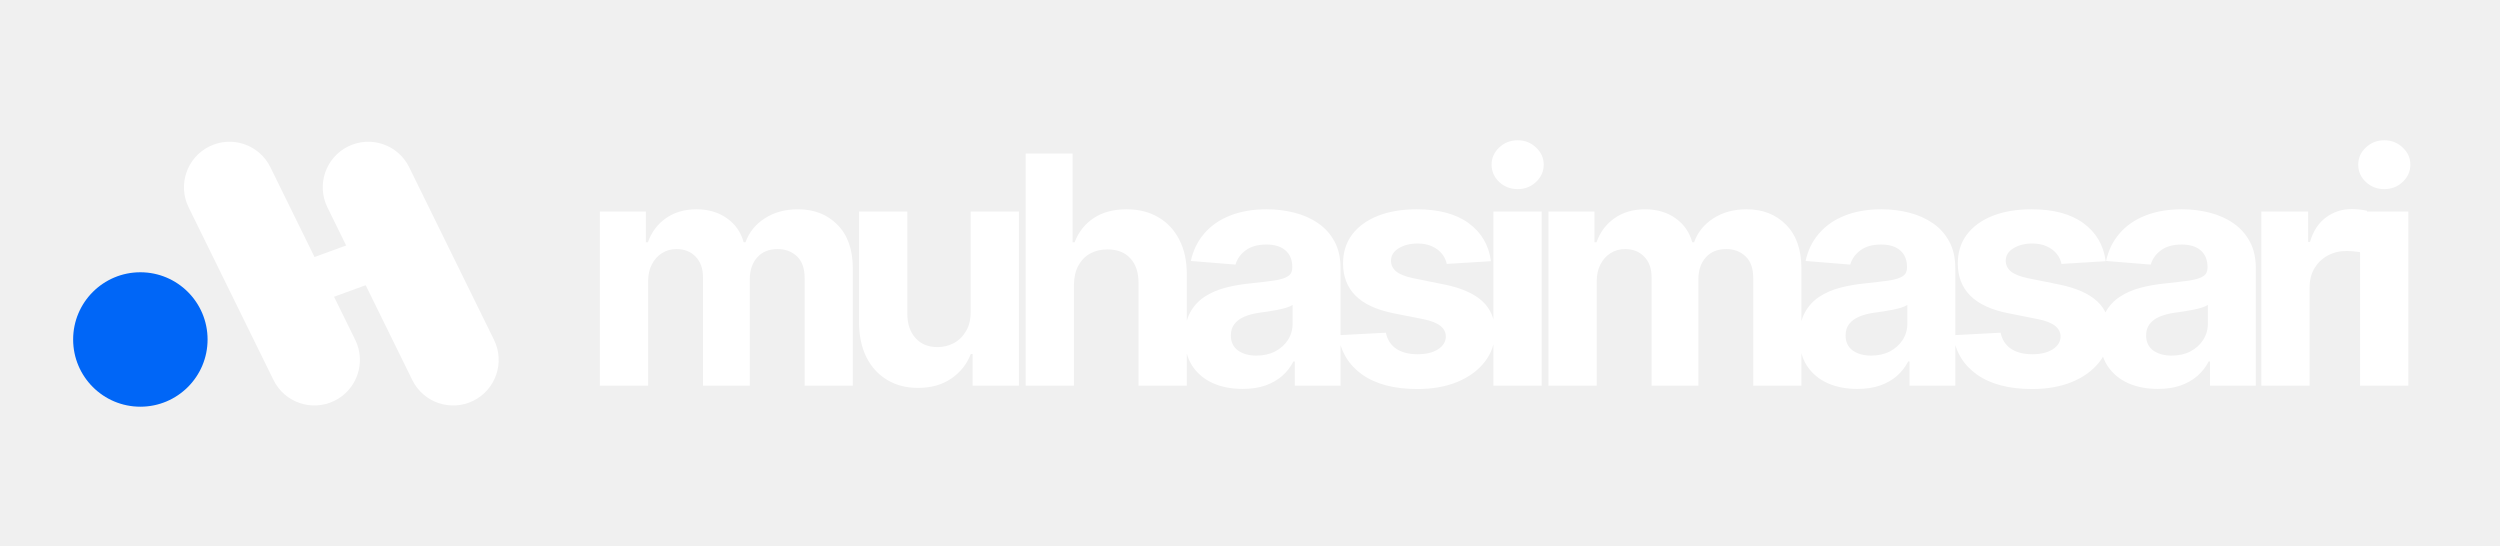
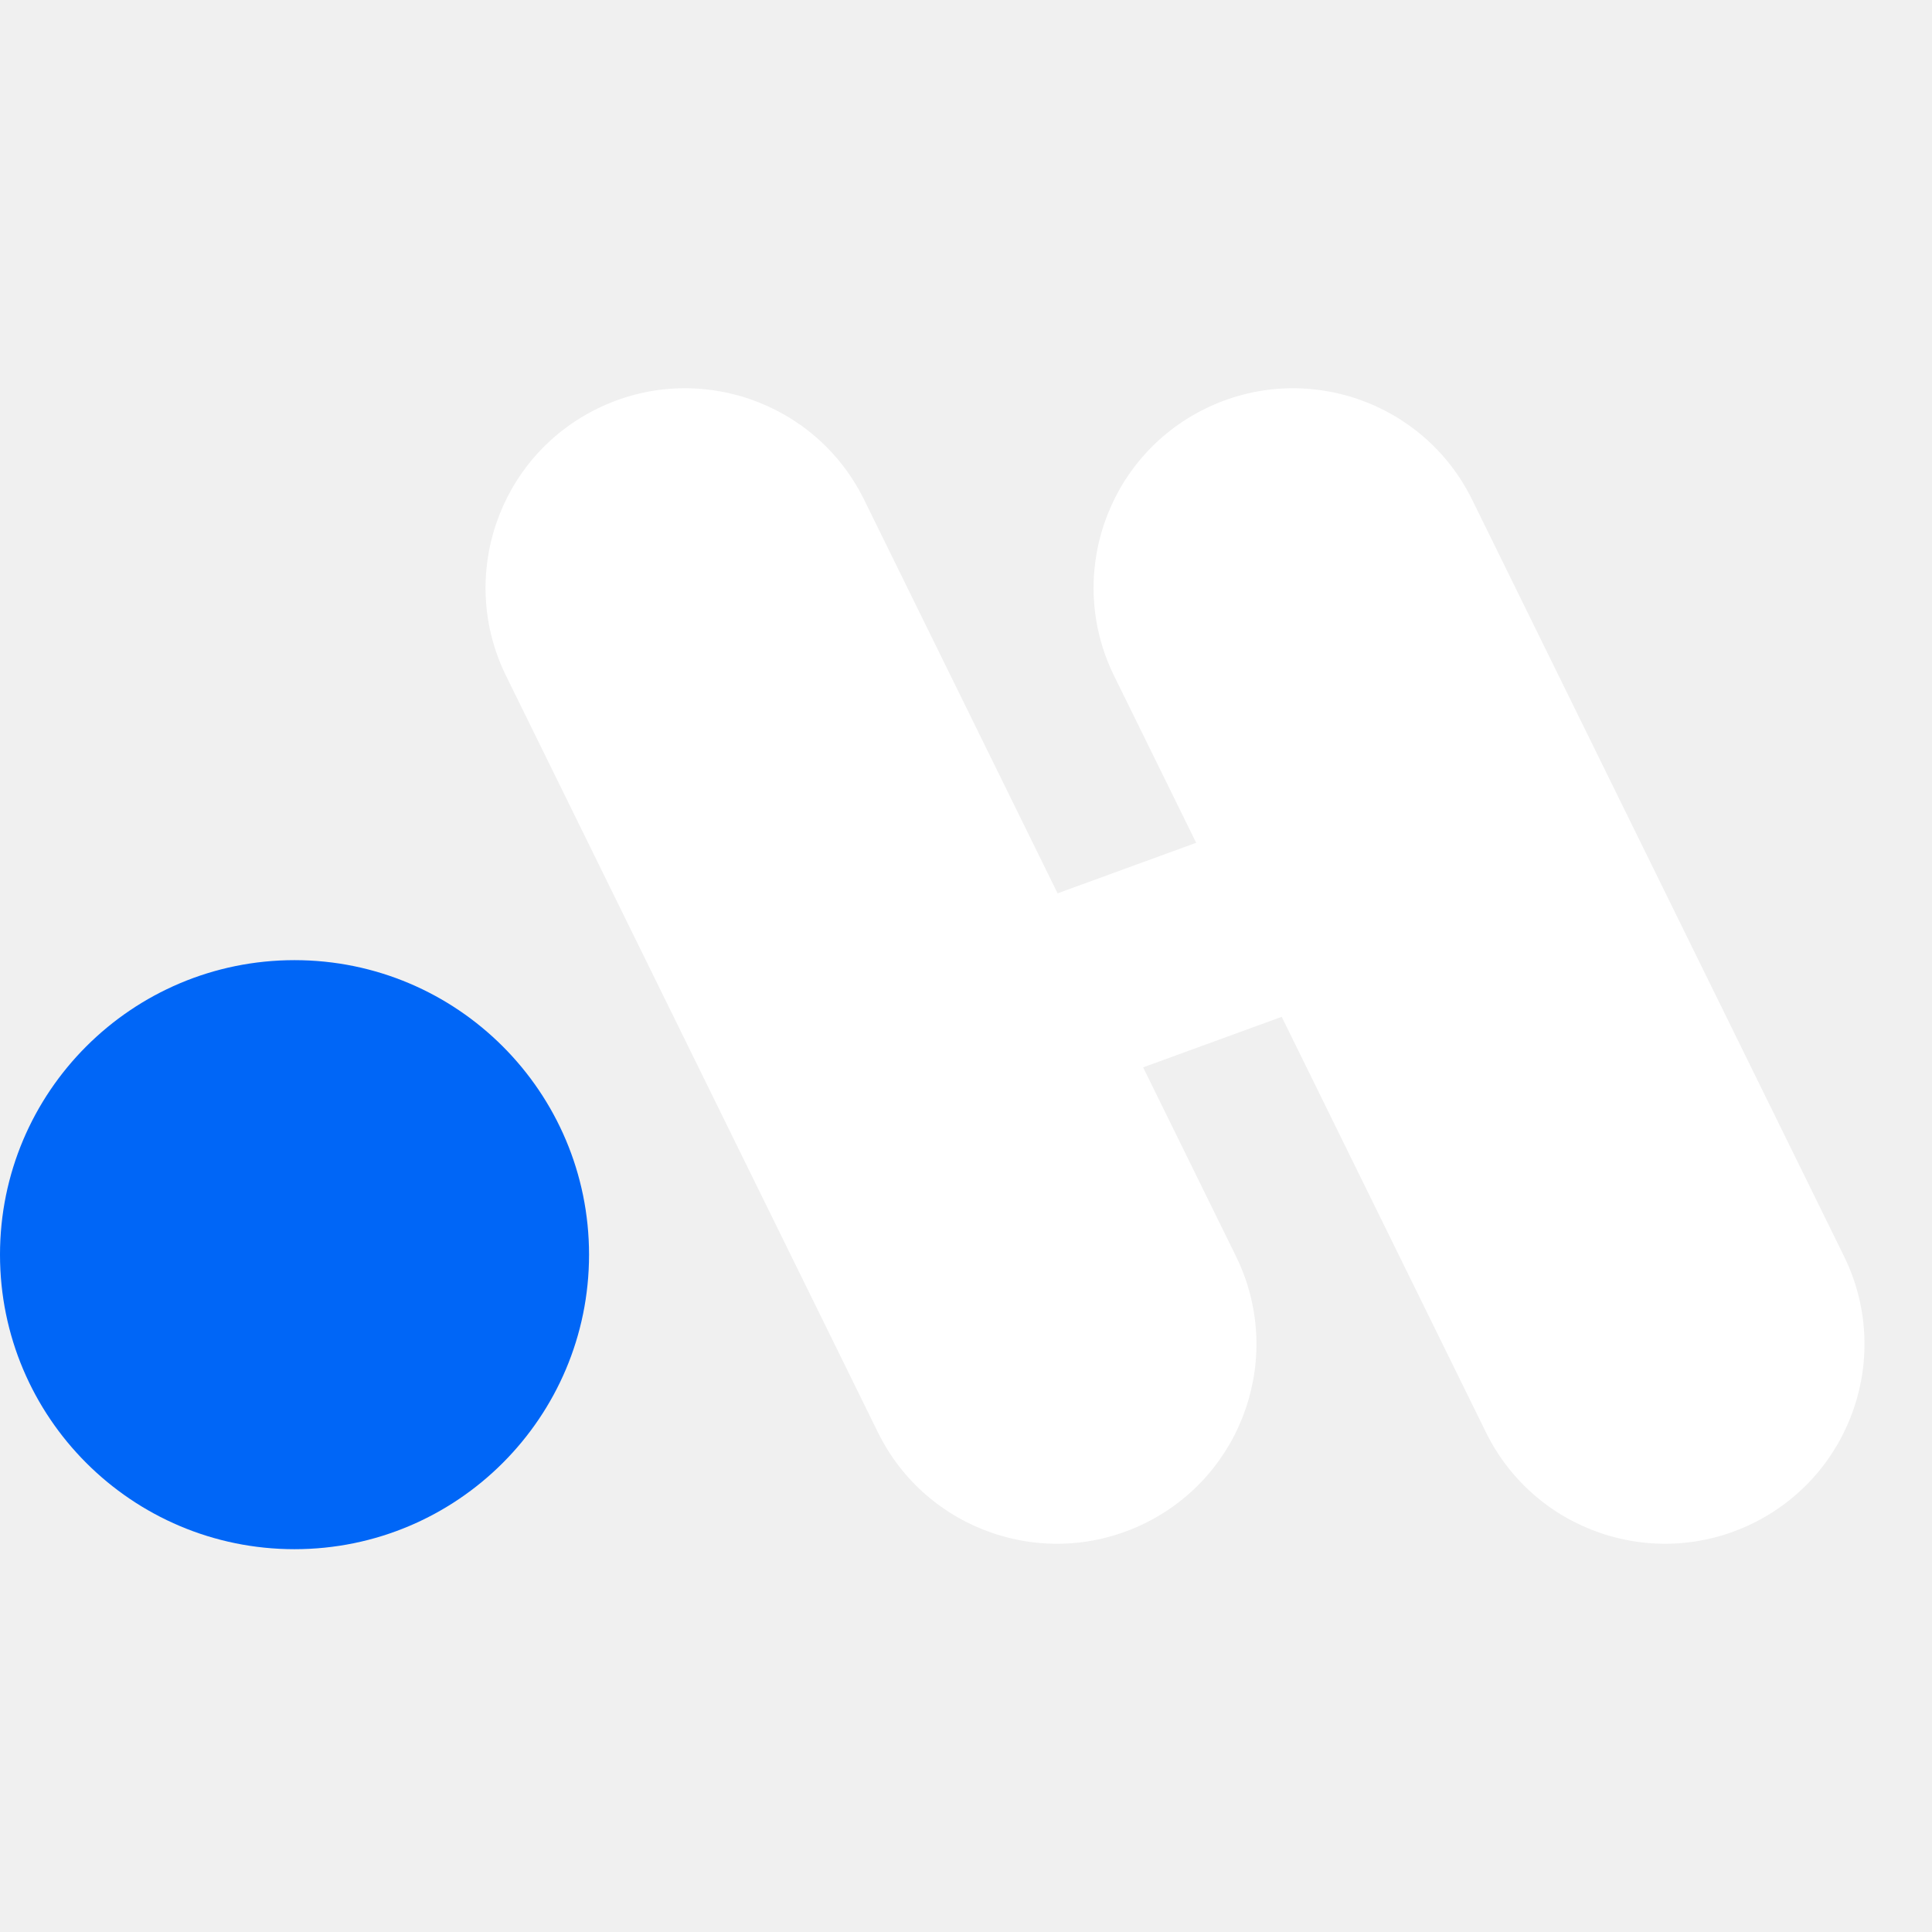
- <svg xmlns="http://www.w3.org/2000/svg" width="376" height="82" viewBox="0 0 376 82" fill="none">
-   <path d="M90.217 58V31.818H97.138V36.438H97.445C97.99 34.903 98.899 33.693 100.172 32.807C101.445 31.921 102.967 31.477 104.74 31.477C106.536 31.477 108.064 31.926 109.325 32.824C110.587 33.71 111.428 34.915 111.848 36.438H112.121C112.655 34.938 113.621 33.739 115.019 32.841C116.428 31.932 118.092 31.477 120.013 31.477C122.456 31.477 124.439 32.256 125.962 33.812C127.496 35.358 128.263 37.551 128.263 40.392V58H121.019V41.824C121.019 40.369 120.632 39.278 119.859 38.551C119.087 37.824 118.121 37.46 116.962 37.46C115.644 37.46 114.615 37.881 113.876 38.722C113.138 39.551 112.769 40.648 112.769 42.011V58H105.729V41.67C105.729 40.386 105.359 39.364 104.621 38.602C103.894 37.841 102.933 37.46 101.74 37.46C100.933 37.46 100.206 37.665 99.558 38.074C98.922 38.472 98.416 39.034 98.041 39.761C97.666 40.477 97.479 41.318 97.479 42.284V58H90.217ZM145.988 46.852V31.818H153.25V58H146.278V53.244H146.005C145.415 54.778 144.432 56.011 143.057 56.943C141.693 57.875 140.028 58.341 138.062 58.341C136.312 58.341 134.772 57.943 133.443 57.148C132.113 56.352 131.074 55.222 130.324 53.756C129.585 52.29 129.21 50.534 129.199 48.489V31.818H136.46V47.193C136.471 48.739 136.886 49.96 137.704 50.858C138.522 51.756 139.619 52.205 140.994 52.205C141.869 52.205 142.687 52.006 143.449 51.608C144.21 51.199 144.824 50.597 145.29 49.801C145.767 49.006 146 48.023 145.988 46.852ZM161.519 42.864V58H154.258V23.091H161.315V36.438H161.622C162.213 34.892 163.167 33.682 164.485 32.807C165.803 31.921 167.457 31.477 169.445 31.477C171.264 31.477 172.849 31.875 174.201 32.67C175.565 33.455 176.622 34.585 177.372 36.062C178.133 37.528 178.508 39.284 178.497 41.33V58H171.235V42.625C171.247 41.011 170.838 39.756 170.008 38.858C169.19 37.96 168.042 37.511 166.565 37.511C165.576 37.511 164.701 37.722 163.94 38.142C163.19 38.562 162.599 39.176 162.167 39.983C161.747 40.778 161.531 41.739 161.519 42.864ZM186.877 58.494C185.207 58.494 183.718 58.205 182.411 57.625C181.104 57.034 180.07 56.165 179.309 55.017C178.559 53.858 178.184 52.415 178.184 50.688C178.184 49.233 178.451 48.011 178.985 47.023C179.519 46.034 180.246 45.239 181.167 44.636C182.087 44.034 183.133 43.58 184.303 43.273C185.485 42.966 186.724 42.75 188.019 42.625C189.542 42.466 190.769 42.318 191.701 42.182C192.633 42.034 193.309 41.818 193.729 41.534C194.15 41.25 194.36 40.83 194.36 40.273V40.17C194.36 39.091 194.019 38.256 193.337 37.665C192.667 37.074 191.712 36.778 190.474 36.778C189.167 36.778 188.127 37.068 187.354 37.648C186.582 38.216 186.07 38.932 185.82 39.795L179.104 39.25C179.445 37.659 180.116 36.284 181.116 35.125C182.116 33.955 183.405 33.057 184.985 32.432C186.576 31.796 188.417 31.477 190.508 31.477C191.962 31.477 193.354 31.648 194.684 31.989C196.025 32.33 197.212 32.858 198.246 33.574C199.292 34.29 200.116 35.21 200.718 36.335C201.32 37.449 201.621 38.784 201.621 40.341V58H194.735V54.369H194.53C194.11 55.188 193.547 55.909 192.843 56.534C192.138 57.148 191.292 57.631 190.303 57.983C189.315 58.324 188.172 58.494 186.877 58.494ZM188.957 53.483C190.025 53.483 190.968 53.273 191.786 52.852C192.604 52.42 193.246 51.841 193.712 51.114C194.178 50.386 194.411 49.562 194.411 48.642V45.864C194.184 46.011 193.871 46.148 193.474 46.273C193.087 46.386 192.65 46.494 192.161 46.597C191.672 46.688 191.184 46.773 190.695 46.852C190.207 46.92 189.763 46.983 189.366 47.04C188.513 47.165 187.769 47.364 187.133 47.636C186.496 47.909 186.002 48.278 185.65 48.744C185.297 49.199 185.121 49.767 185.121 50.449C185.121 51.438 185.479 52.193 186.195 52.716C186.922 53.227 187.843 53.483 188.957 53.483ZM224.239 39.284L217.591 39.693C217.478 39.125 217.233 38.614 216.858 38.159C216.483 37.693 215.989 37.324 215.375 37.051C214.773 36.767 214.051 36.625 213.211 36.625C212.086 36.625 211.137 36.864 210.364 37.341C209.591 37.807 209.205 38.432 209.205 39.216C209.205 39.841 209.455 40.369 209.955 40.801C210.455 41.233 211.313 41.58 212.529 41.841L217.267 42.795C219.813 43.318 221.711 44.159 222.961 45.318C224.211 46.477 224.836 48 224.836 49.886C224.836 51.602 224.33 53.108 223.319 54.403C222.319 55.699 220.944 56.71 219.194 57.438C217.455 58.153 215.449 58.511 213.176 58.511C209.711 58.511 206.949 57.79 204.892 56.347C202.847 54.892 201.648 52.915 201.296 50.415L208.438 50.04C208.654 51.097 209.176 51.903 210.006 52.46C210.836 53.006 211.898 53.278 213.194 53.278C214.466 53.278 215.489 53.034 216.262 52.545C217.046 52.045 217.444 51.403 217.455 50.619C217.444 49.96 217.165 49.42 216.62 49C216.074 48.568 215.233 48.239 214.097 48.011L209.563 47.108C207.006 46.597 205.103 45.71 203.853 44.449C202.614 43.188 201.995 41.58 201.995 39.625C201.995 37.943 202.449 36.494 203.358 35.278C204.279 34.062 205.569 33.125 207.228 32.466C208.898 31.807 210.853 31.477 213.091 31.477C216.398 31.477 219 32.176 220.898 33.574C222.807 34.972 223.921 36.875 224.239 39.284ZM224.608 58V31.818H231.869V58H224.608ZM228.256 28.443C227.176 28.443 226.25 28.085 225.477 27.369C224.716 26.642 224.335 25.773 224.335 24.761C224.335 23.761 224.716 22.903 225.477 22.188C226.25 21.46 227.176 21.097 228.256 21.097C229.335 21.097 230.256 21.46 231.017 22.188C231.79 22.903 232.176 23.761 232.176 24.761C232.176 25.773 231.79 26.642 231.017 27.369C230.256 28.085 229.335 28.443 228.256 28.443ZM232.886 58V31.818H239.807V36.438H240.113C240.659 34.903 241.568 33.693 242.841 32.807C244.113 31.921 245.636 31.477 247.409 31.477C249.204 31.477 250.733 31.926 251.994 32.824C253.255 33.71 254.096 34.915 254.517 36.438H254.79C255.324 34.938 256.29 33.739 257.687 32.841C259.096 31.932 260.761 31.477 262.682 31.477C265.125 31.477 267.108 32.256 268.63 33.812C270.165 35.358 270.932 37.551 270.932 40.392V58H263.687V41.824C263.687 40.369 263.301 39.278 262.528 38.551C261.755 37.824 260.79 37.46 259.63 37.46C258.312 37.46 257.284 37.881 256.545 38.722C255.807 39.551 255.437 40.648 255.437 42.011V58H248.397V41.67C248.397 40.386 248.028 39.364 247.29 38.602C246.562 37.841 245.602 37.46 244.409 37.46C243.602 37.46 242.875 37.665 242.227 38.074C241.591 38.472 241.085 39.034 240.71 39.761C240.335 40.477 240.147 41.318 240.147 42.284V58H232.886ZM279.333 58.494C277.663 58.494 276.174 58.205 274.867 57.625C273.561 57.034 272.526 56.165 271.765 55.017C271.015 53.858 270.64 52.415 270.64 50.688C270.64 49.233 270.907 48.011 271.441 47.023C271.975 46.034 272.703 45.239 273.623 44.636C274.543 44.034 275.589 43.58 276.759 43.273C277.941 42.966 279.18 42.75 280.475 42.625C281.998 42.466 283.225 42.318 284.157 42.182C285.089 42.034 285.765 41.818 286.186 41.534C286.606 41.25 286.816 40.83 286.816 40.273V40.17C286.816 39.091 286.475 38.256 285.793 37.665C285.123 37.074 284.168 36.778 282.93 36.778C281.623 36.778 280.583 37.068 279.811 37.648C279.038 38.216 278.526 38.932 278.276 39.795L271.561 39.25C271.901 37.659 272.572 36.284 273.572 35.125C274.572 33.955 275.862 33.057 277.441 32.432C279.032 31.796 280.873 31.477 282.964 31.477C284.418 31.477 285.811 31.648 287.14 31.989C288.481 32.33 289.668 32.858 290.703 33.574C291.748 34.29 292.572 35.21 293.174 36.335C293.776 37.449 294.078 38.784 294.078 40.341V58H287.191V54.369H286.987C286.566 55.188 286.004 55.909 285.299 56.534C284.595 57.148 283.748 57.631 282.759 57.983C281.771 58.324 280.629 58.494 279.333 58.494ZM281.413 53.483C282.481 53.483 283.424 53.273 284.242 52.852C285.061 52.42 285.703 51.841 286.168 51.114C286.634 50.386 286.867 49.562 286.867 48.642V45.864C286.64 46.011 286.328 46.148 285.93 46.273C285.543 46.386 285.106 46.494 284.617 46.597C284.129 46.688 283.64 46.773 283.151 46.852C282.663 46.92 282.22 46.983 281.822 47.04C280.97 47.165 280.225 47.364 279.589 47.636C278.953 47.909 278.458 48.278 278.106 48.744C277.754 49.199 277.578 49.767 277.578 50.449C277.578 51.438 277.936 52.193 278.651 52.716C279.379 53.227 280.299 53.483 281.413 53.483ZM316.695 39.284L310.047 39.693C309.934 39.125 309.69 38.614 309.315 38.159C308.94 37.693 308.445 37.324 307.832 37.051C307.229 36.767 306.508 36.625 305.667 36.625C304.542 36.625 303.593 36.864 302.82 37.341C302.047 37.807 301.661 38.432 301.661 39.216C301.661 39.841 301.911 40.369 302.411 40.801C302.911 41.233 303.769 41.58 304.985 41.841L309.724 42.795C312.269 43.318 314.167 44.159 315.417 45.318C316.667 46.477 317.292 48 317.292 49.886C317.292 51.602 316.786 53.108 315.775 54.403C314.775 55.699 313.4 56.71 311.65 57.438C309.911 58.153 307.905 58.511 305.633 58.511C302.167 58.511 299.405 57.79 297.349 56.347C295.303 54.892 294.104 52.915 293.752 50.415L300.894 50.04C301.11 51.097 301.633 51.903 302.462 52.46C303.292 53.006 304.354 53.278 305.65 53.278C306.922 53.278 307.945 53.034 308.718 52.545C309.502 52.045 309.9 51.403 309.911 50.619C309.9 49.96 309.621 49.42 309.076 49C308.53 48.568 307.69 48.239 306.553 48.011L302.019 47.108C299.462 46.597 297.559 45.71 296.309 44.449C295.07 43.188 294.451 41.58 294.451 39.625C294.451 37.943 294.905 36.494 295.815 35.278C296.735 34.062 298.025 33.125 299.684 32.466C301.354 31.807 303.309 31.477 305.547 31.477C308.854 31.477 311.457 32.176 313.354 33.574C315.263 34.972 316.377 36.875 316.695 39.284ZM324.53 58.494C322.86 58.494 321.371 58.205 320.064 57.625C318.757 57.034 317.723 56.165 316.962 55.017C316.212 53.858 315.837 52.415 315.837 50.688C315.837 49.233 316.104 48.011 316.638 47.023C317.172 46.034 317.899 45.239 318.82 44.636C319.74 44.034 320.786 43.58 321.956 43.273C323.138 42.966 324.377 42.75 325.672 42.625C327.195 42.466 328.422 42.318 329.354 42.182C330.286 42.034 330.962 41.818 331.382 41.534C331.803 41.25 332.013 40.83 332.013 40.273V40.17C332.013 39.091 331.672 38.256 330.99 37.665C330.32 37.074 329.365 36.778 328.127 36.778C326.82 36.778 325.78 37.068 325.007 37.648C324.235 38.216 323.723 38.932 323.473 39.795L316.757 39.25C317.098 37.659 317.769 36.284 318.769 35.125C319.769 33.955 321.059 33.057 322.638 32.432C324.229 31.796 326.07 31.477 328.161 31.477C329.615 31.477 331.007 31.648 332.337 31.989C333.678 32.33 334.865 32.858 335.899 33.574C336.945 34.29 337.769 35.21 338.371 36.335C338.973 37.449 339.274 38.784 339.274 40.341V58H332.388V54.369H332.184C331.763 55.188 331.201 55.909 330.496 56.534C329.792 57.148 328.945 57.631 327.956 57.983C326.968 58.324 325.826 58.494 324.53 58.494ZM326.61 53.483C327.678 53.483 328.621 53.273 329.439 52.852C330.257 52.42 330.899 51.841 331.365 51.114C331.831 50.386 332.064 49.562 332.064 48.642V45.864C331.837 46.011 331.524 46.148 331.127 46.273C330.74 46.386 330.303 46.494 329.814 46.597C329.326 46.688 328.837 46.773 328.348 46.852C327.86 46.92 327.417 46.983 327.019 47.04C326.167 47.165 325.422 47.364 324.786 47.636C324.149 47.909 323.655 48.278 323.303 48.744C322.951 49.199 322.774 49.767 322.774 50.449C322.774 51.438 323.132 52.193 323.848 52.716C324.576 53.227 325.496 53.483 326.61 53.483ZM340.108 58V31.818H347.148V36.386H347.42C347.898 34.761 348.699 33.534 349.824 32.705C350.949 31.864 352.244 31.443 353.71 31.443C354.074 31.443 354.466 31.466 354.886 31.511C355.307 31.557 355.676 31.619 355.994 31.699V38.142C355.653 38.04 355.182 37.949 354.58 37.869C353.977 37.79 353.426 37.75 352.926 37.75C351.858 37.75 350.903 37.983 350.063 38.449C349.233 38.903 348.574 39.54 348.085 40.358C347.608 41.176 347.369 42.119 347.369 43.188V58H340.108ZM354.949 58V31.818H362.21V58H354.949ZM358.596 28.443C357.517 28.443 356.591 28.085 355.818 27.369C355.057 26.642 354.676 25.773 354.676 24.761C354.676 23.761 355.057 22.903 355.818 22.188C356.591 21.46 357.517 21.097 358.596 21.097C359.676 21.097 360.596 21.46 361.358 22.188C362.13 22.903 362.517 23.761 362.517 24.761C362.517 25.773 362.13 26.642 361.358 27.369C360.596 28.085 359.676 28.443 358.596 28.443Z" fill="white" />
-   <ellipse cx="21.11" cy="51.059" rx="10.11" ry="10.11" fill="#0066F7" />
-   <rect width="13.697" height="42.63" rx="6.849" transform="matrix(-0.897447 0.441122 0.441122 0.897447 58.5148 19)" fill="white" />
-   <rect width="6.618" height="24.713" rx="3.309" transform="matrix(0.342547 0.939501 0.939501 -0.342547 38.3375 41.9246)" fill="white" />
-   <rect width="13.697" height="42.63" rx="6.849" transform="matrix(-0.897447 0.441122 0.441122 0.897447 37.6425 19)" fill="white" />
+ <svg xmlns="http://www.w3.org/2000/svg" width="500" height="500" viewBox="0 0 500 500" fill="none">
+   <path d="M76.222 400.929C118.318 400.929 152.444 366.803 152.444 324.707C152.444 282.611 118.318 248.485 76.222 248.485C34.126 248.485 0 282.611 0 324.707C0 366.803 34.126 400.929 76.222 400.929Z" fill="#0066F7" style="fill:#0066F7;fill:color(display-p3 0 0.4 0.969);fill-opacity:1;" />
+   <path d="M311.886 105.783L311.887 105.783C337.479 93.203 368.423 103.752 381.003 129.345L477.223 325.101C489.802 350.693 479.253 381.638 453.661 394.217L453.661 394.217C428.068 406.797 397.124 396.248 384.545 370.655L288.324 174.899C275.745 149.306 286.294 118.362 311.886 105.783Z" fill="white" style="fill:white;fill-opacity:1;" />
+   <path d="M246.633 294.17C233.689 298.889 219.369 292.222 214.65 279.277C209.93 266.333 216.598 252.014 229.542 247.294L357.713 200.563C370.657 195.843 384.977 202.51 389.696 215.455C394.416 228.399 387.748 242.718 374.804 247.438L246.633 294.17Z" fill="white" style="fill:white;fill-opacity:1;" />
+   <path d="M154.525 105.783L154.526 105.783C180.118 93.203 211.062 103.752 223.642 129.345L319.862 325.101C332.441 350.693 321.892 381.638 296.3 394.217L296.3 394.217C270.707 406.797 239.763 396.248 227.183 370.655L130.963 174.899C118.384 149.306 128.933 118.362 154.525 105.783Z" fill="white" style="fill:white;fill-opacity:1;" />
</svg>
